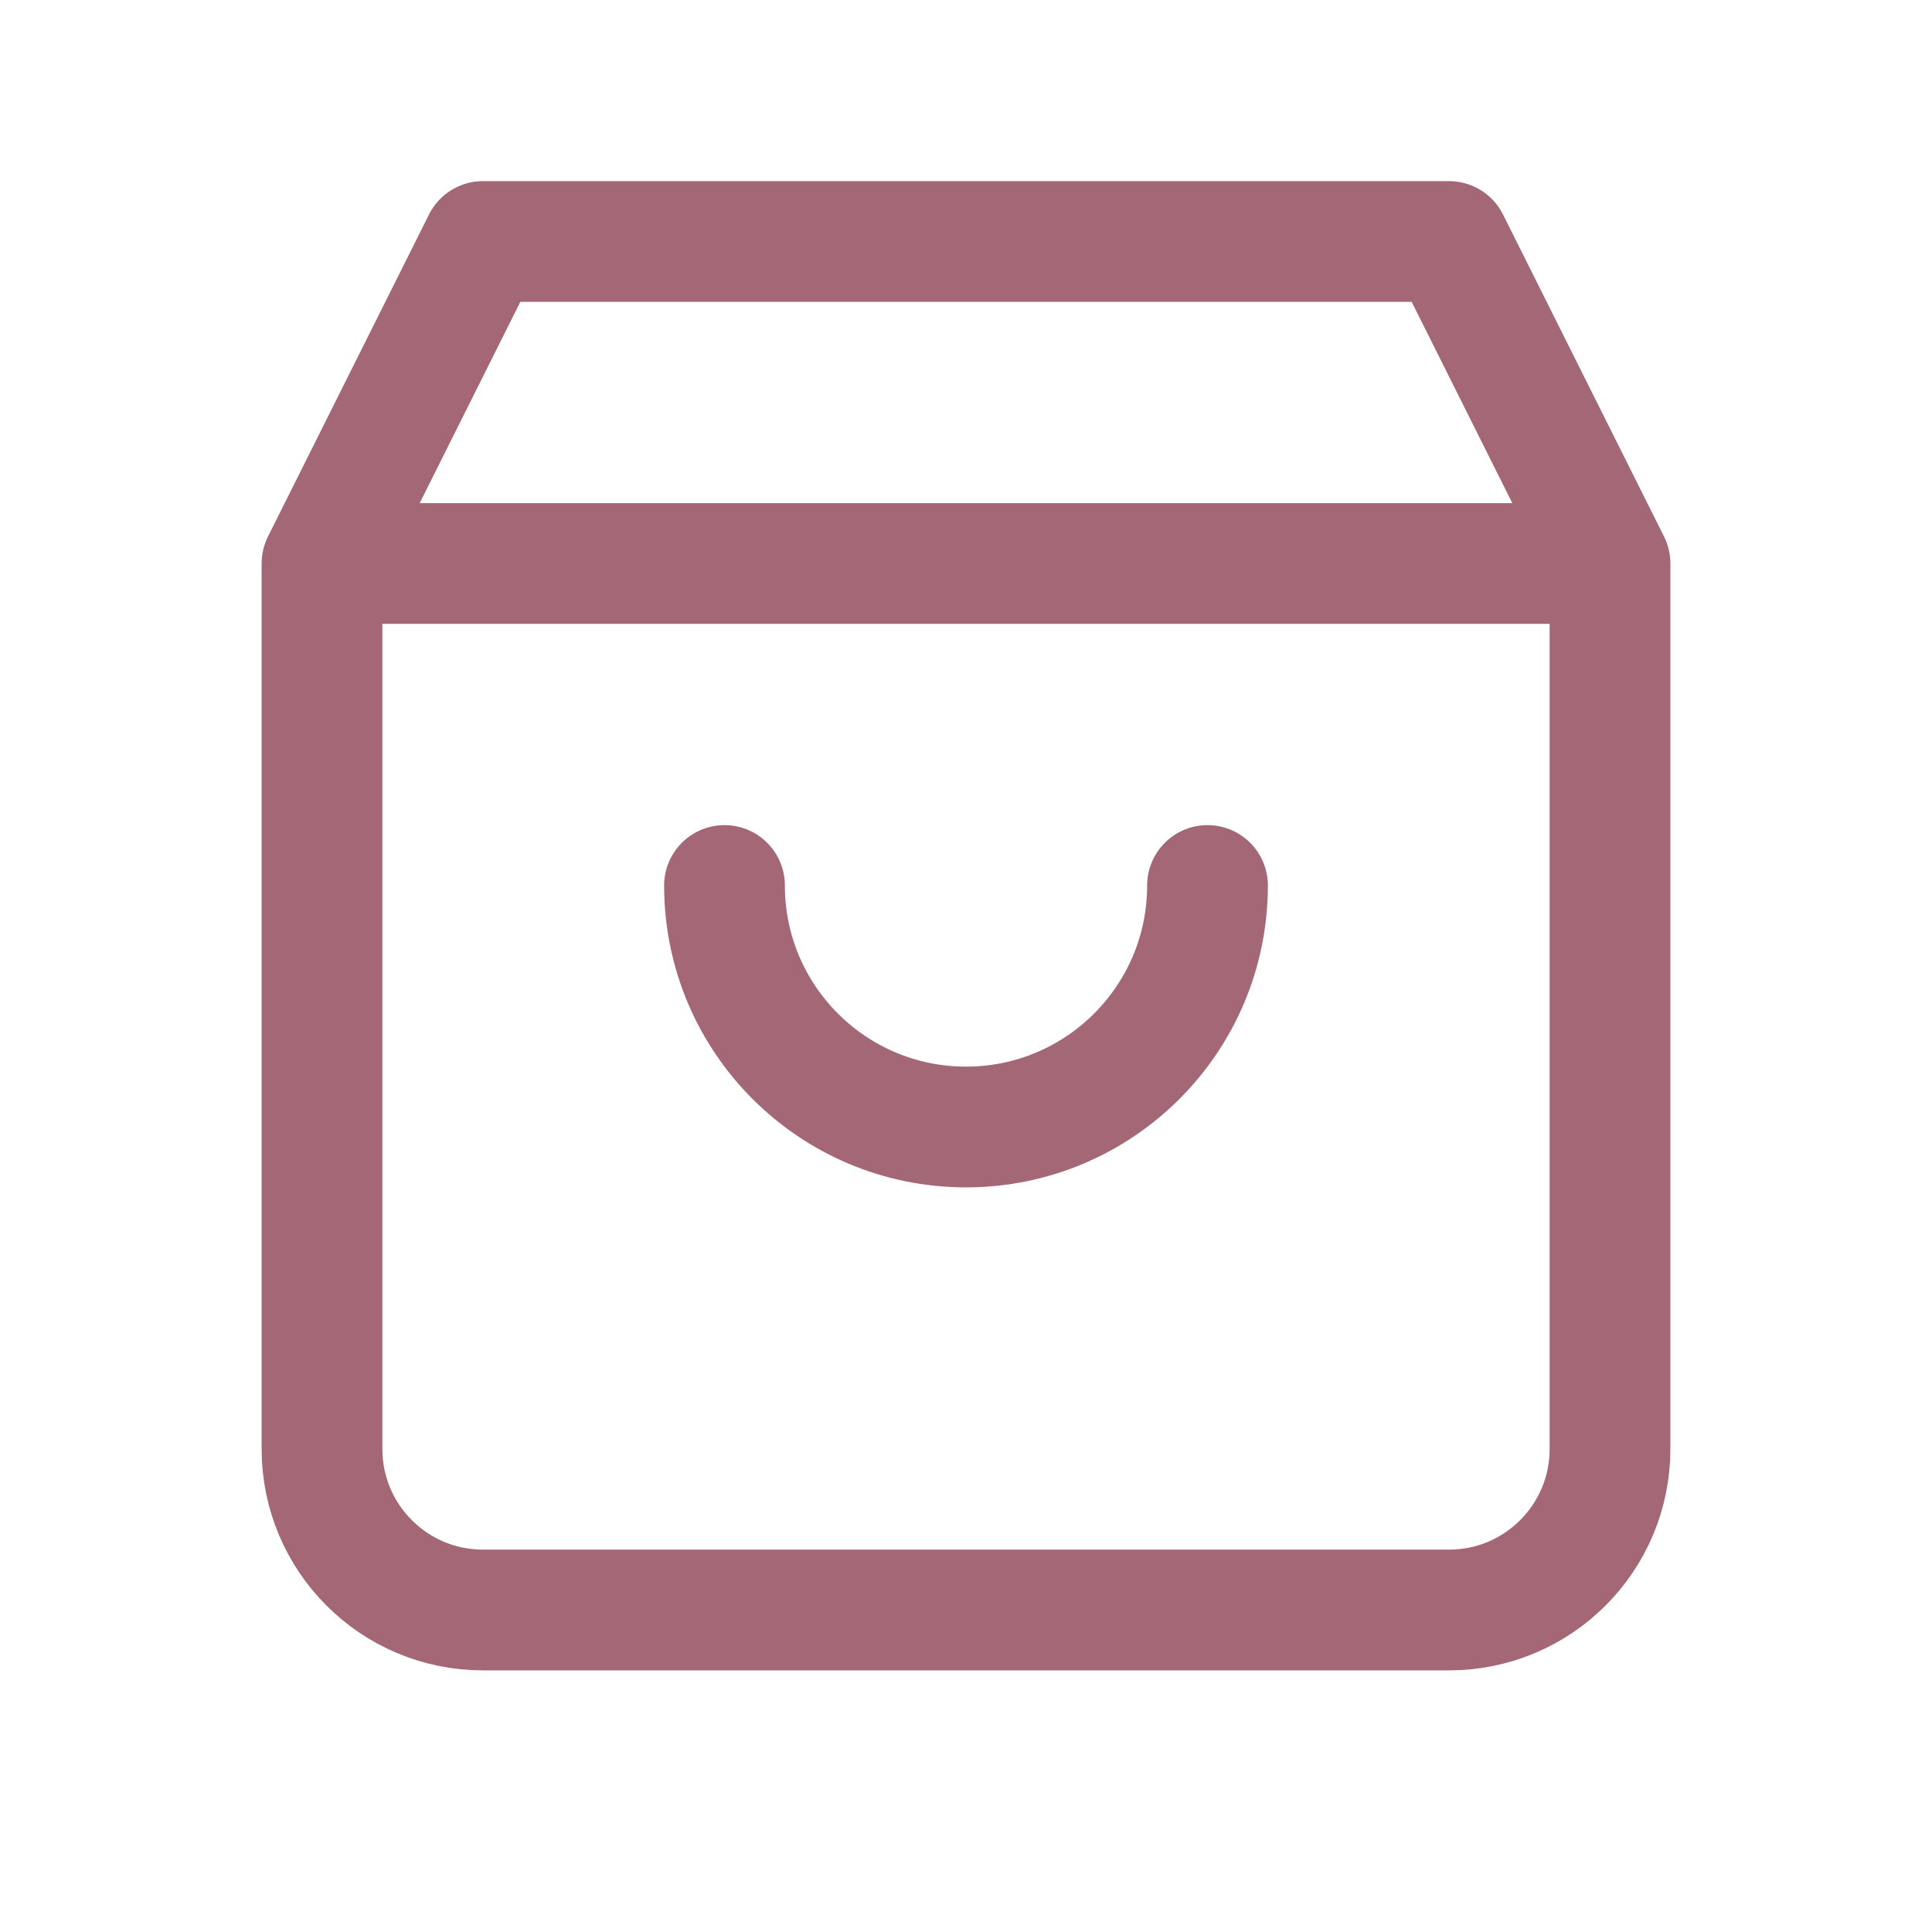
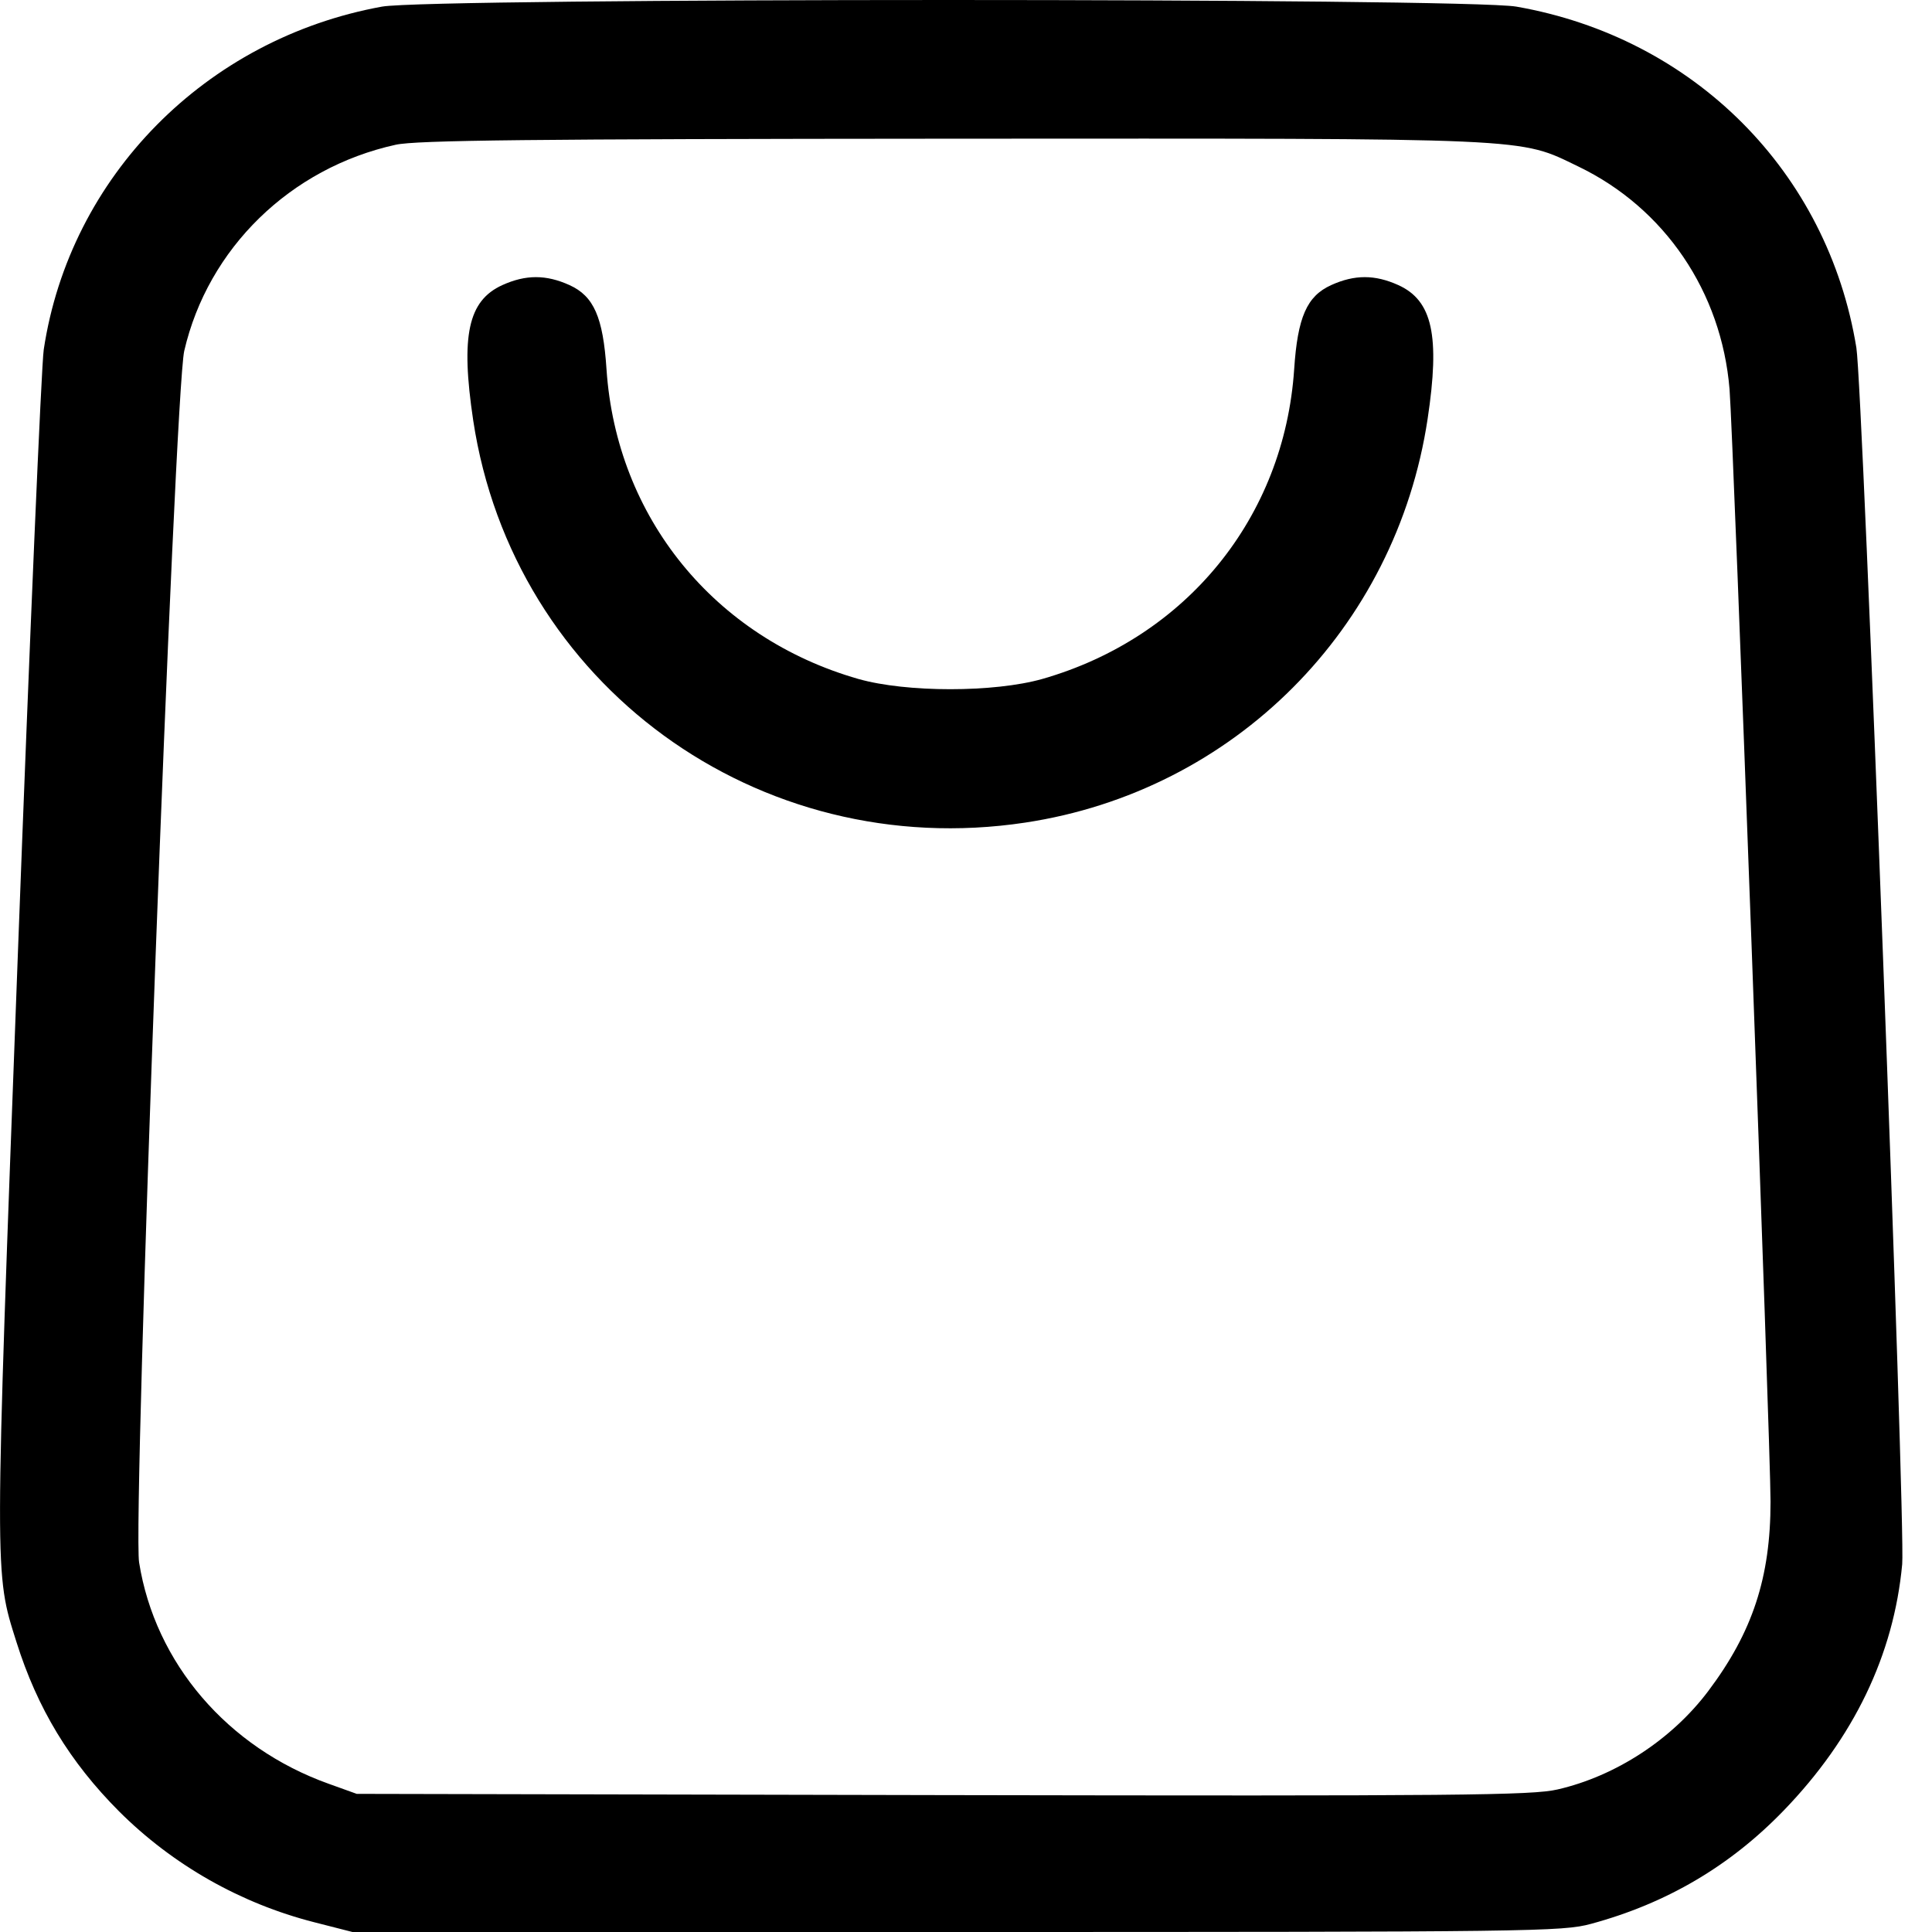
- <svg xmlns="http://www.w3.org/2000/svg" width="24" height="24" viewBox="0 0 24 24" fill="none">
-   <g id="outline / cart-3">
-     <path id="shape" d="M15 11C15 12.657 13.657 14 12 14C10.343 14 9 12.657 9 11M20 7L18 3H6L4 7M20 7H4M20 7V18C20 19.105 19.105 20 18 20H6C4.895 20 4 19.105 4 18V7" stroke="#A46775" stroke-width="1.5" stroke-linecap="round" stroke-linejoin="round" />
-   </g>
+ <svg xmlns="http://www.w3.org/2000/svg" width="16" height="16" viewBox="0 0 14 14" fill="none">
+   <path fill-rule="evenodd" clip-rule="evenodd" d="M2.768 0.048C1.491 0.28 0.506 1.279 0.317 2.533C0.3 2.646 0.215 4.622 0.129 6.925C-0.041 11.467 -0.041 11.391 0.119 11.898C0.271 12.381 0.506 12.768 0.863 13.126C1.252 13.514 1.743 13.793 2.276 13.929L2.554 14H6.933C11.117 14 11.322 13.997 11.529 13.941C12.076 13.793 12.537 13.522 12.926 13.119C13.433 12.594 13.723 11.992 13.784 11.335C13.809 11.06 13.499 2.809 13.452 2.52C13.245 1.246 12.276 0.273 10.988 0.048C10.623 -0.016 3.12 -0.016 2.768 0.048ZM2.867 1.049C2.104 1.217 1.507 1.799 1.335 2.543C1.265 2.846 0.96 11.023 1.008 11.322C1.124 12.052 1.649 12.664 2.382 12.926L2.585 12.999L6.832 13.008C10.576 13.015 11.103 13.01 11.287 12.967C11.709 12.87 12.115 12.604 12.378 12.255C12.7 11.827 12.83 11.431 12.83 10.881C12.83 10.476 12.56 3.155 12.533 2.821C12.475 2.115 12.063 1.508 11.438 1.207C11 0.996 11.155 1.003 6.896 1.005C3.836 1.007 3.016 1.016 2.867 1.049ZM3.64 2.066C3.392 2.179 3.337 2.432 3.429 3.046C3.718 4.959 5.492 6.253 7.428 5.961C8.942 5.733 10.116 4.556 10.345 3.036C10.436 2.433 10.38 2.178 10.133 2.066C9.963 1.989 9.816 1.989 9.646 2.066C9.47 2.146 9.403 2.298 9.378 2.676C9.306 3.749 8.597 4.621 7.553 4.92C7.203 5.019 6.569 5.019 6.22 4.92C5.176 4.621 4.467 3.749 4.395 2.676C4.37 2.298 4.303 2.146 4.127 2.066C3.957 1.989 3.81 1.989 3.64 2.066Z" fill="black" />
</svg>
